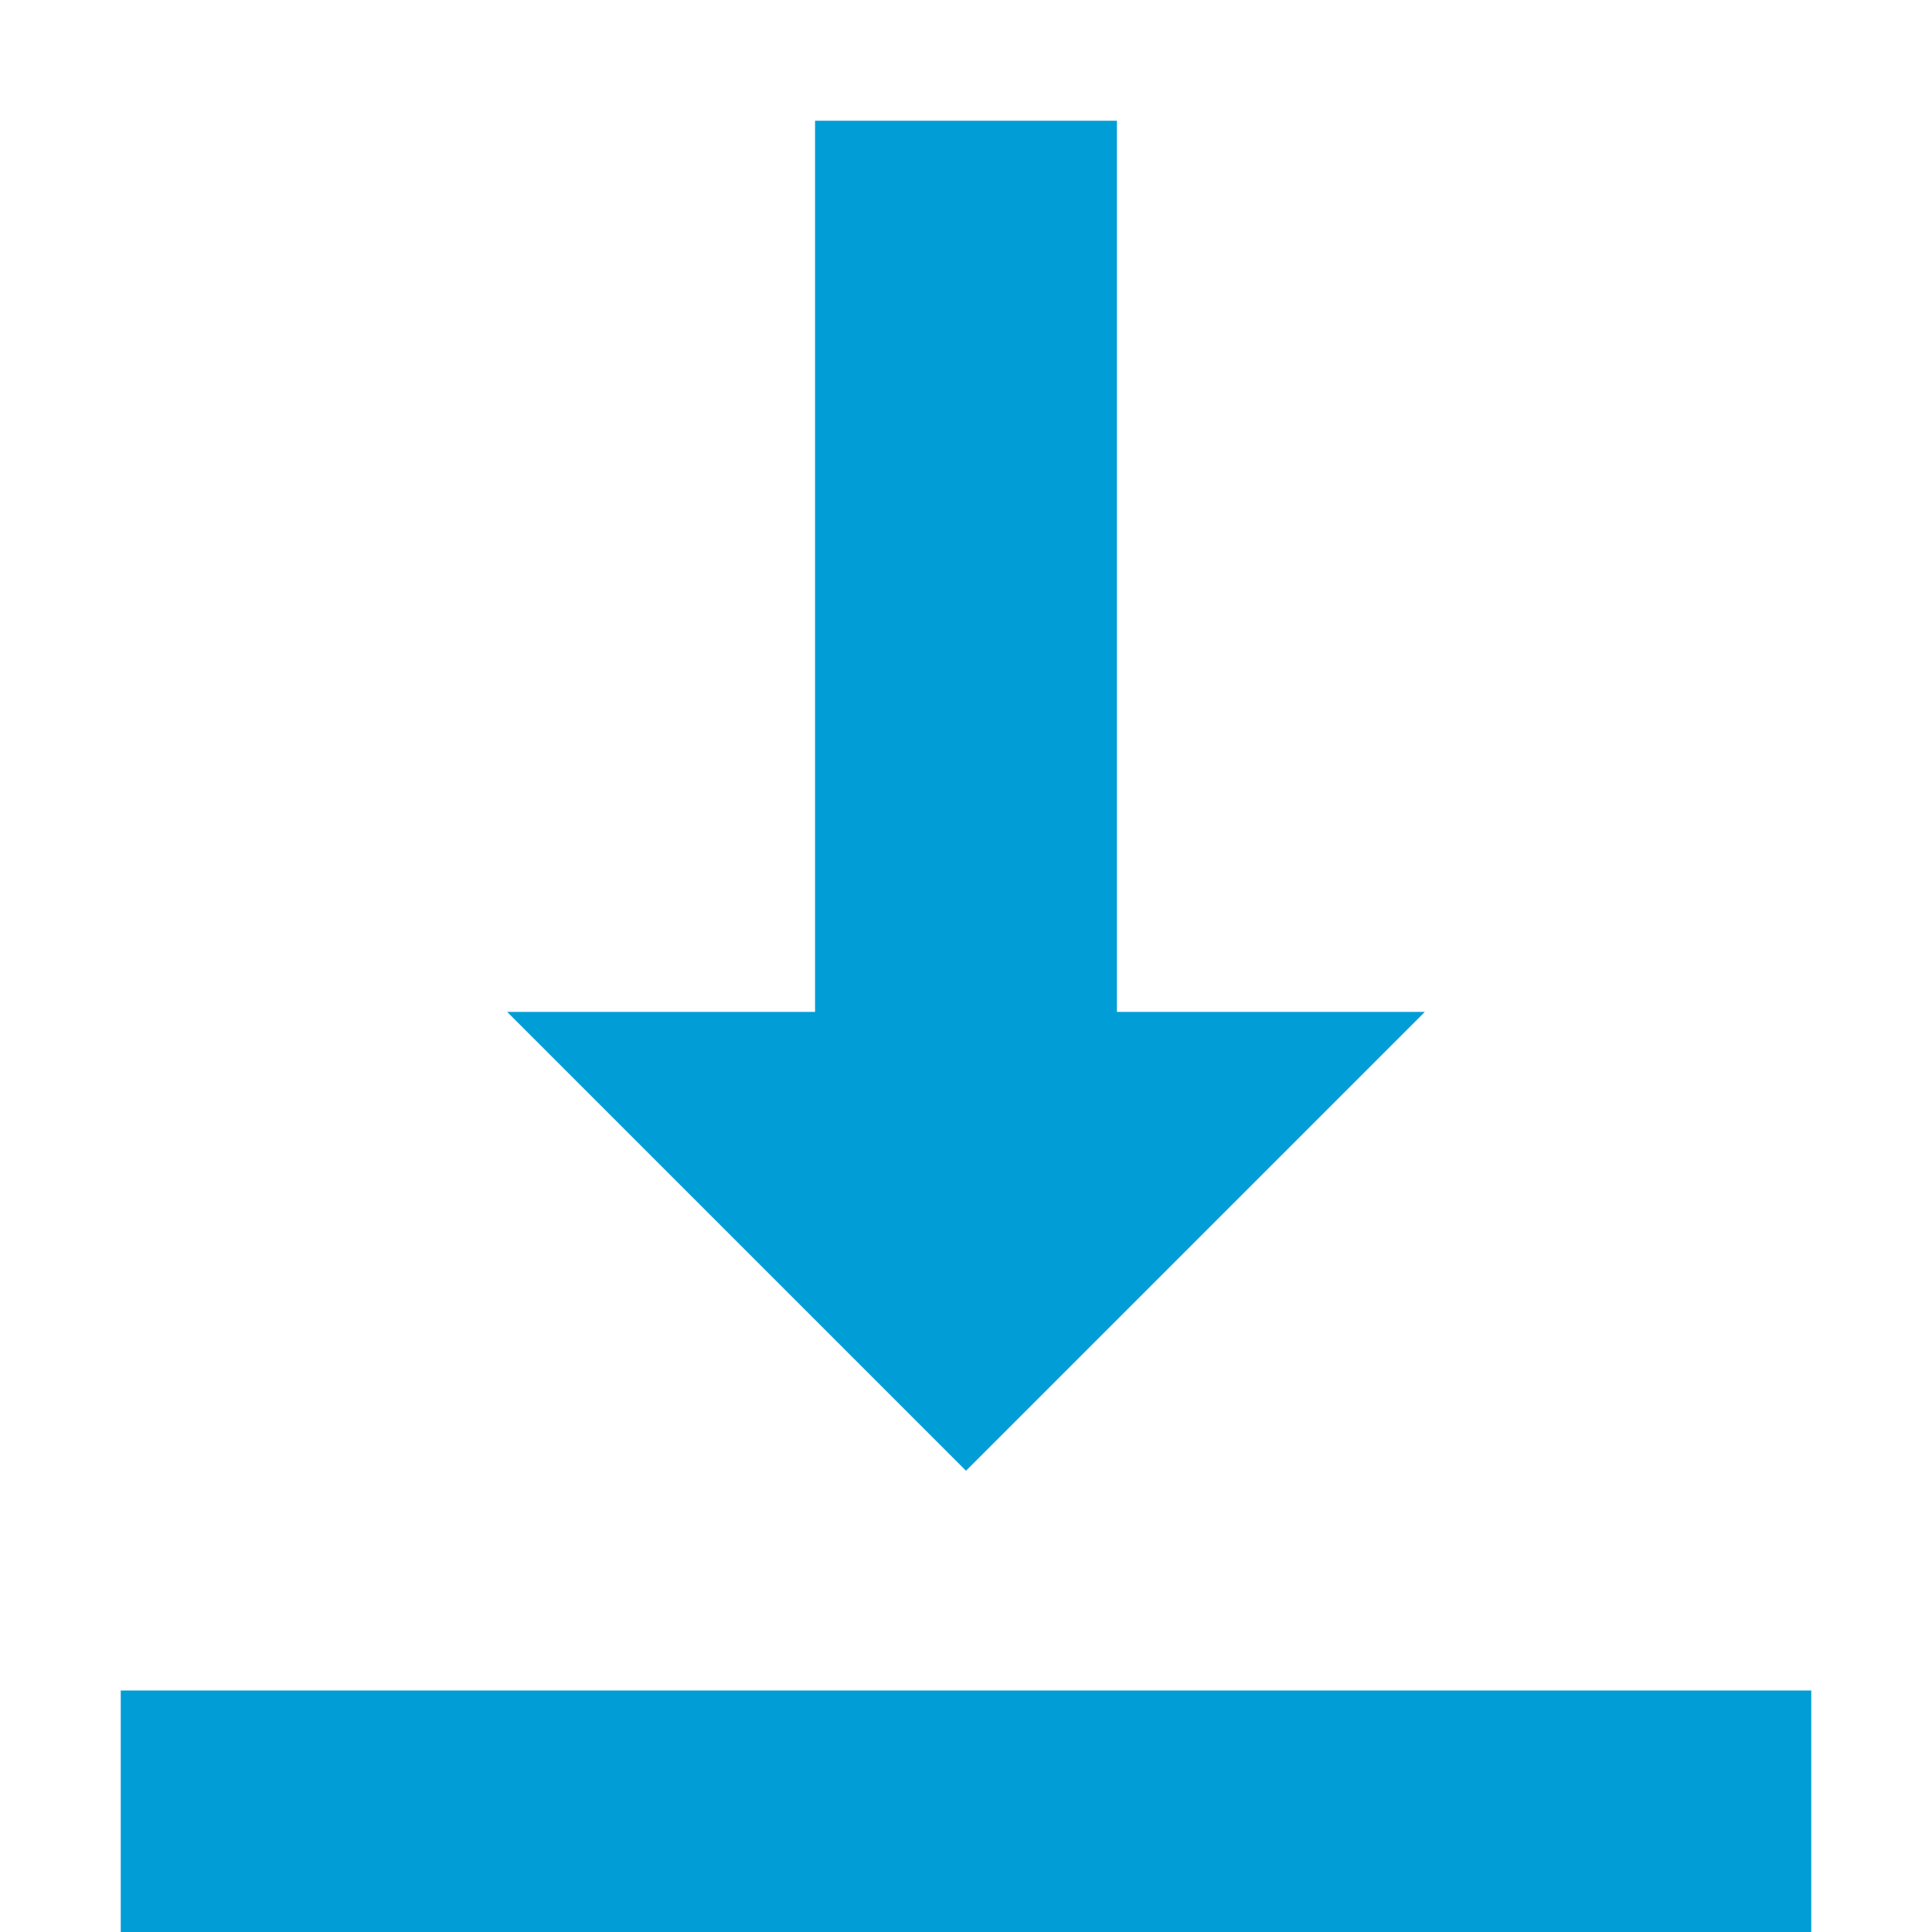
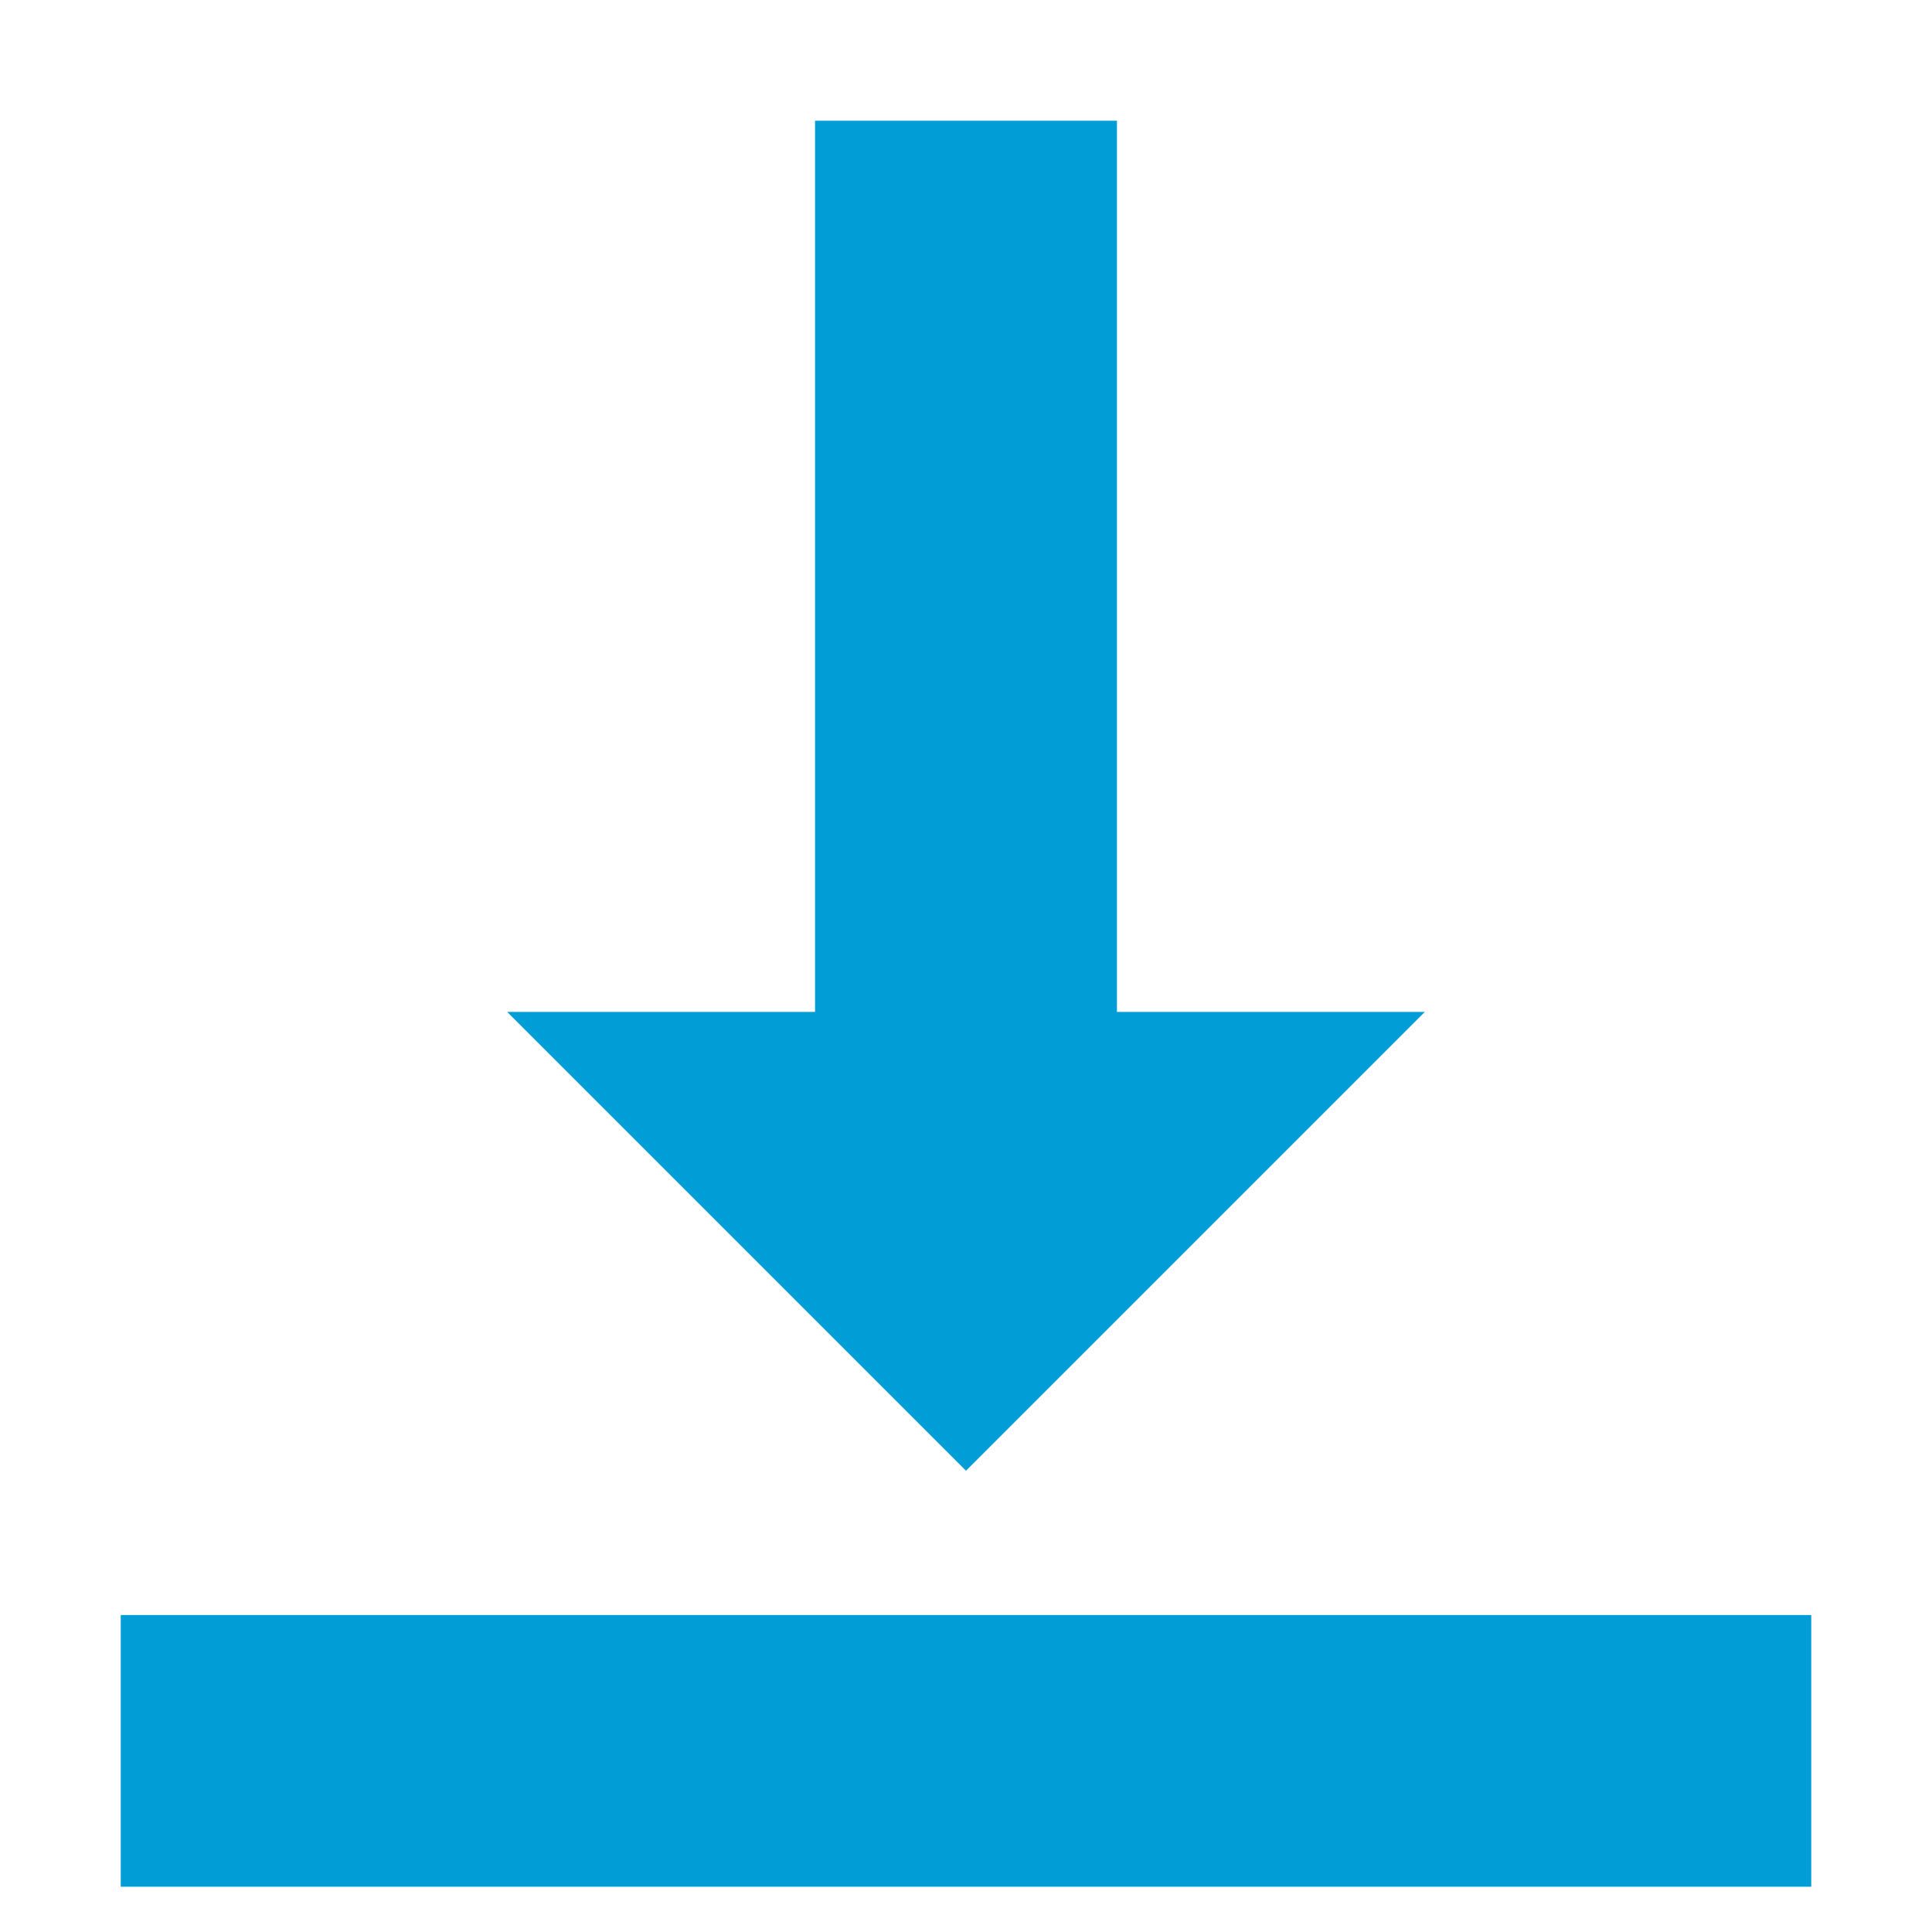
<svg xmlns="http://www.w3.org/2000/svg" viewBox="0 0 16 16">
  <line x1="8" y1="1" x2="8" y2="8.89" style="fill:none;stroke:#009dd6;stroke-miterlimit:10;stroke-width:2.5px" />
  <polygon points="11.8 8.38 4.2 8.38 8 12.18 11.8 8.38" style="fill:#009dd6" />
-   <line x1="1" y1="15" x2="15" y2="15" style="fill:none;stroke:#009dd6;stroke-miterlimit:10;stroke-width:2px" />
+   <line x1="1" y1="14.5" x2="15" y2="14.5" style="fill:none;stroke:#009dd6;stroke-miterlimit:10;stroke-width:2.25px" />
</svg>
